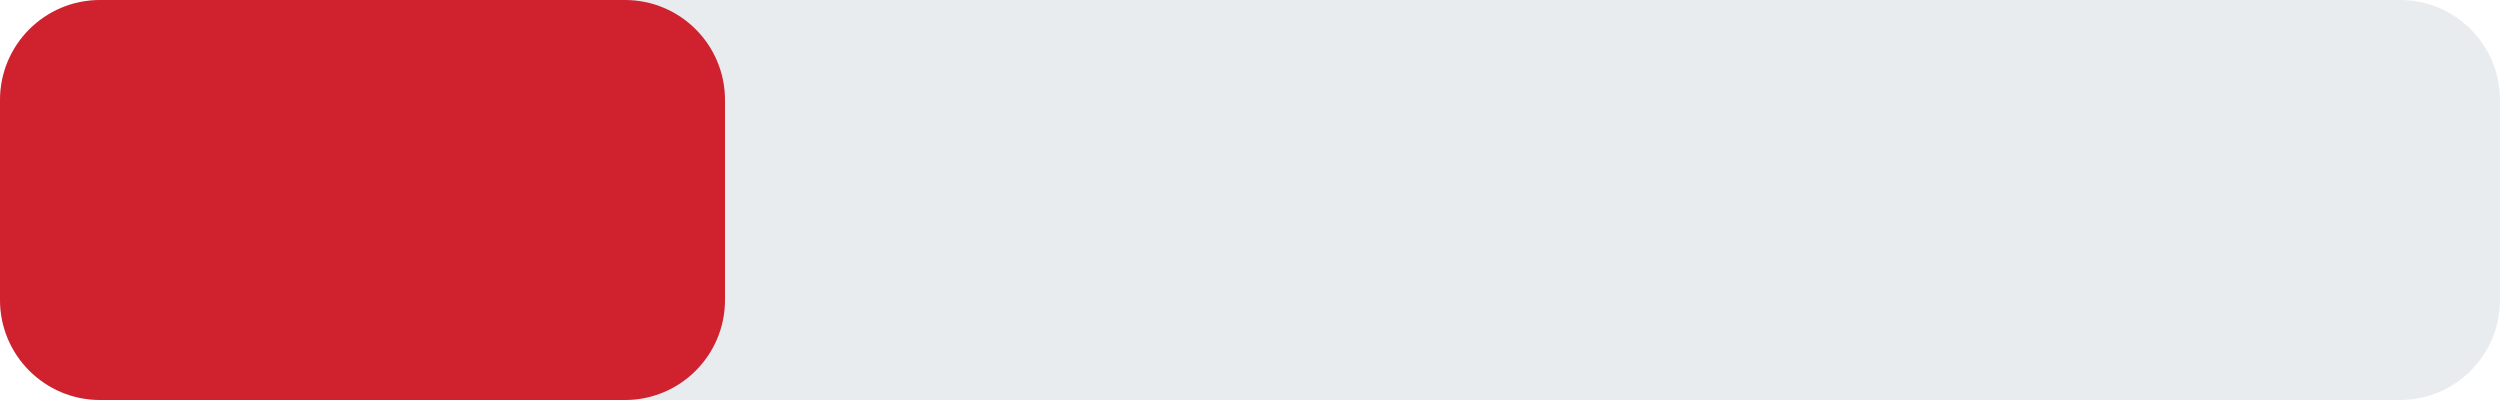
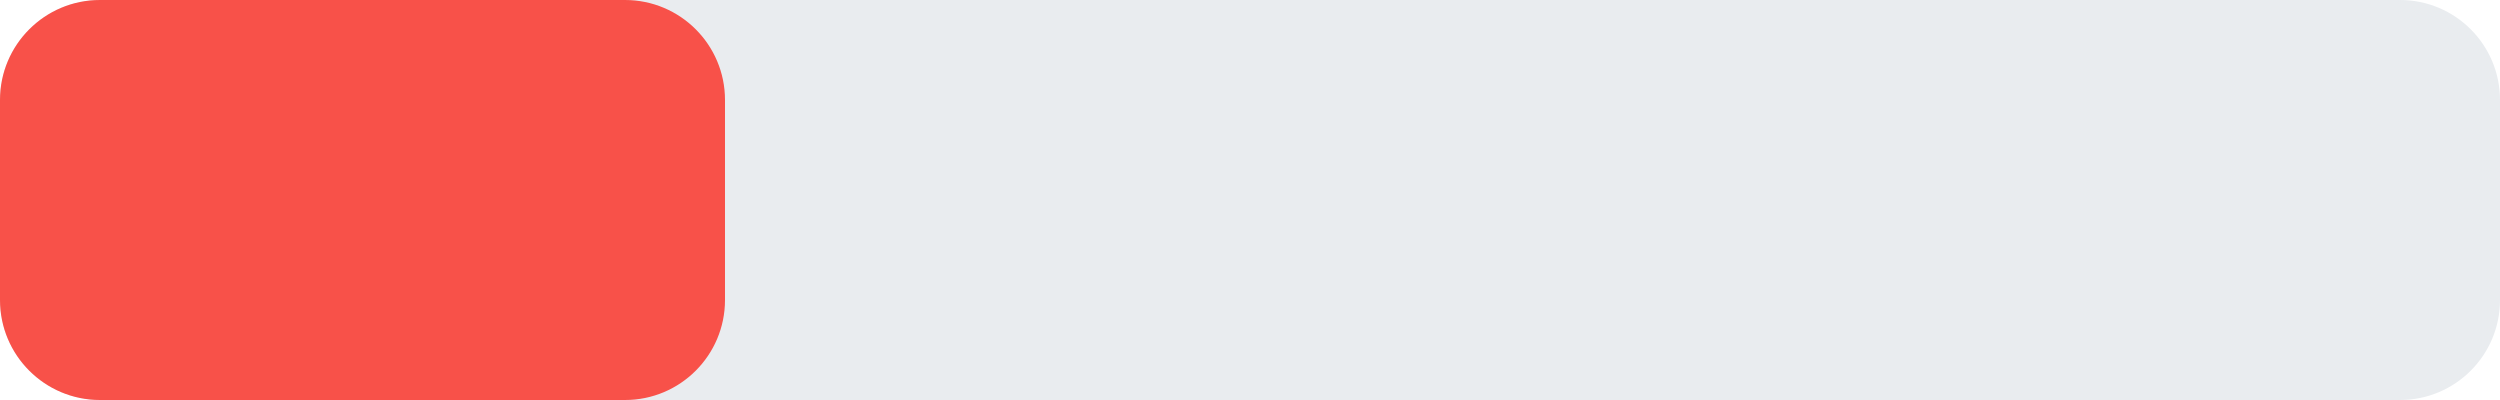
<svg xmlns="http://www.w3.org/2000/svg" width="100" height="16" viewBox="0 0 100 16">
  <rect width="100" height="16" rx="4" ry="4" fill="#e9ecef" />
-   <rect width="29" height="16" rx="4" ry="4" fill="#cf222e" />
+   <rect width="29" height="16" rx="4" ry="4" fill="#F85149" />
</svg>
